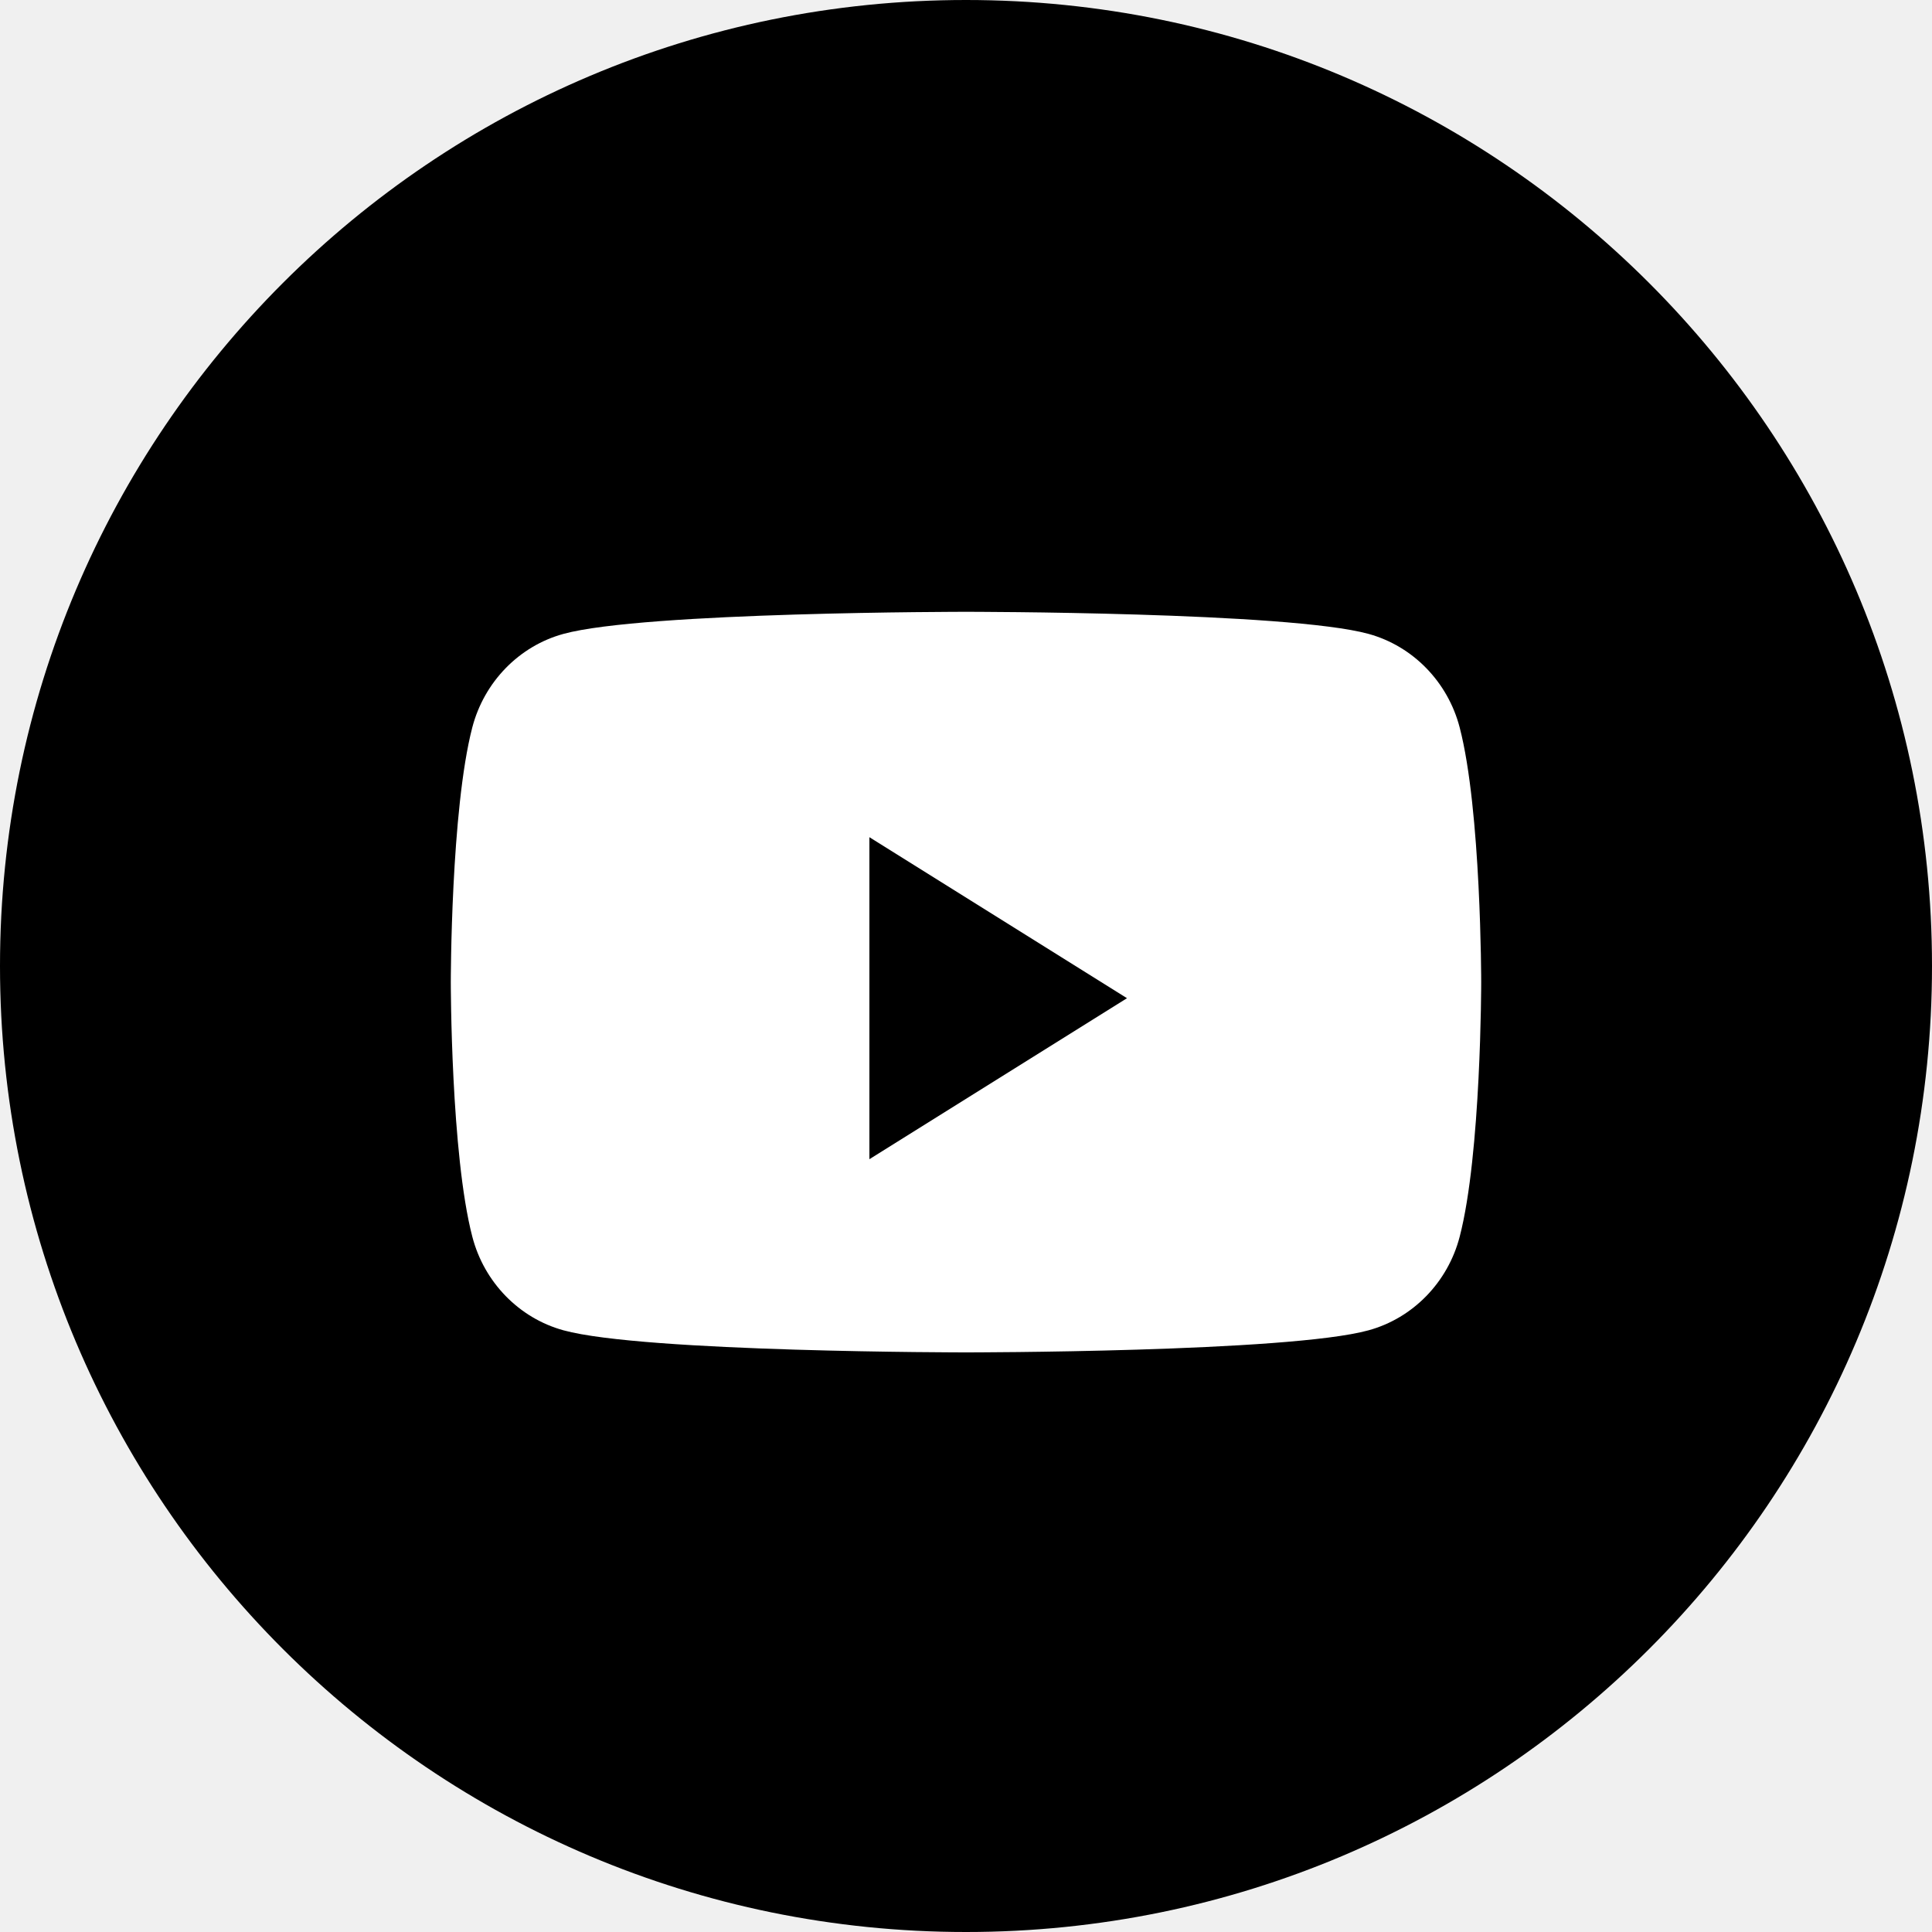
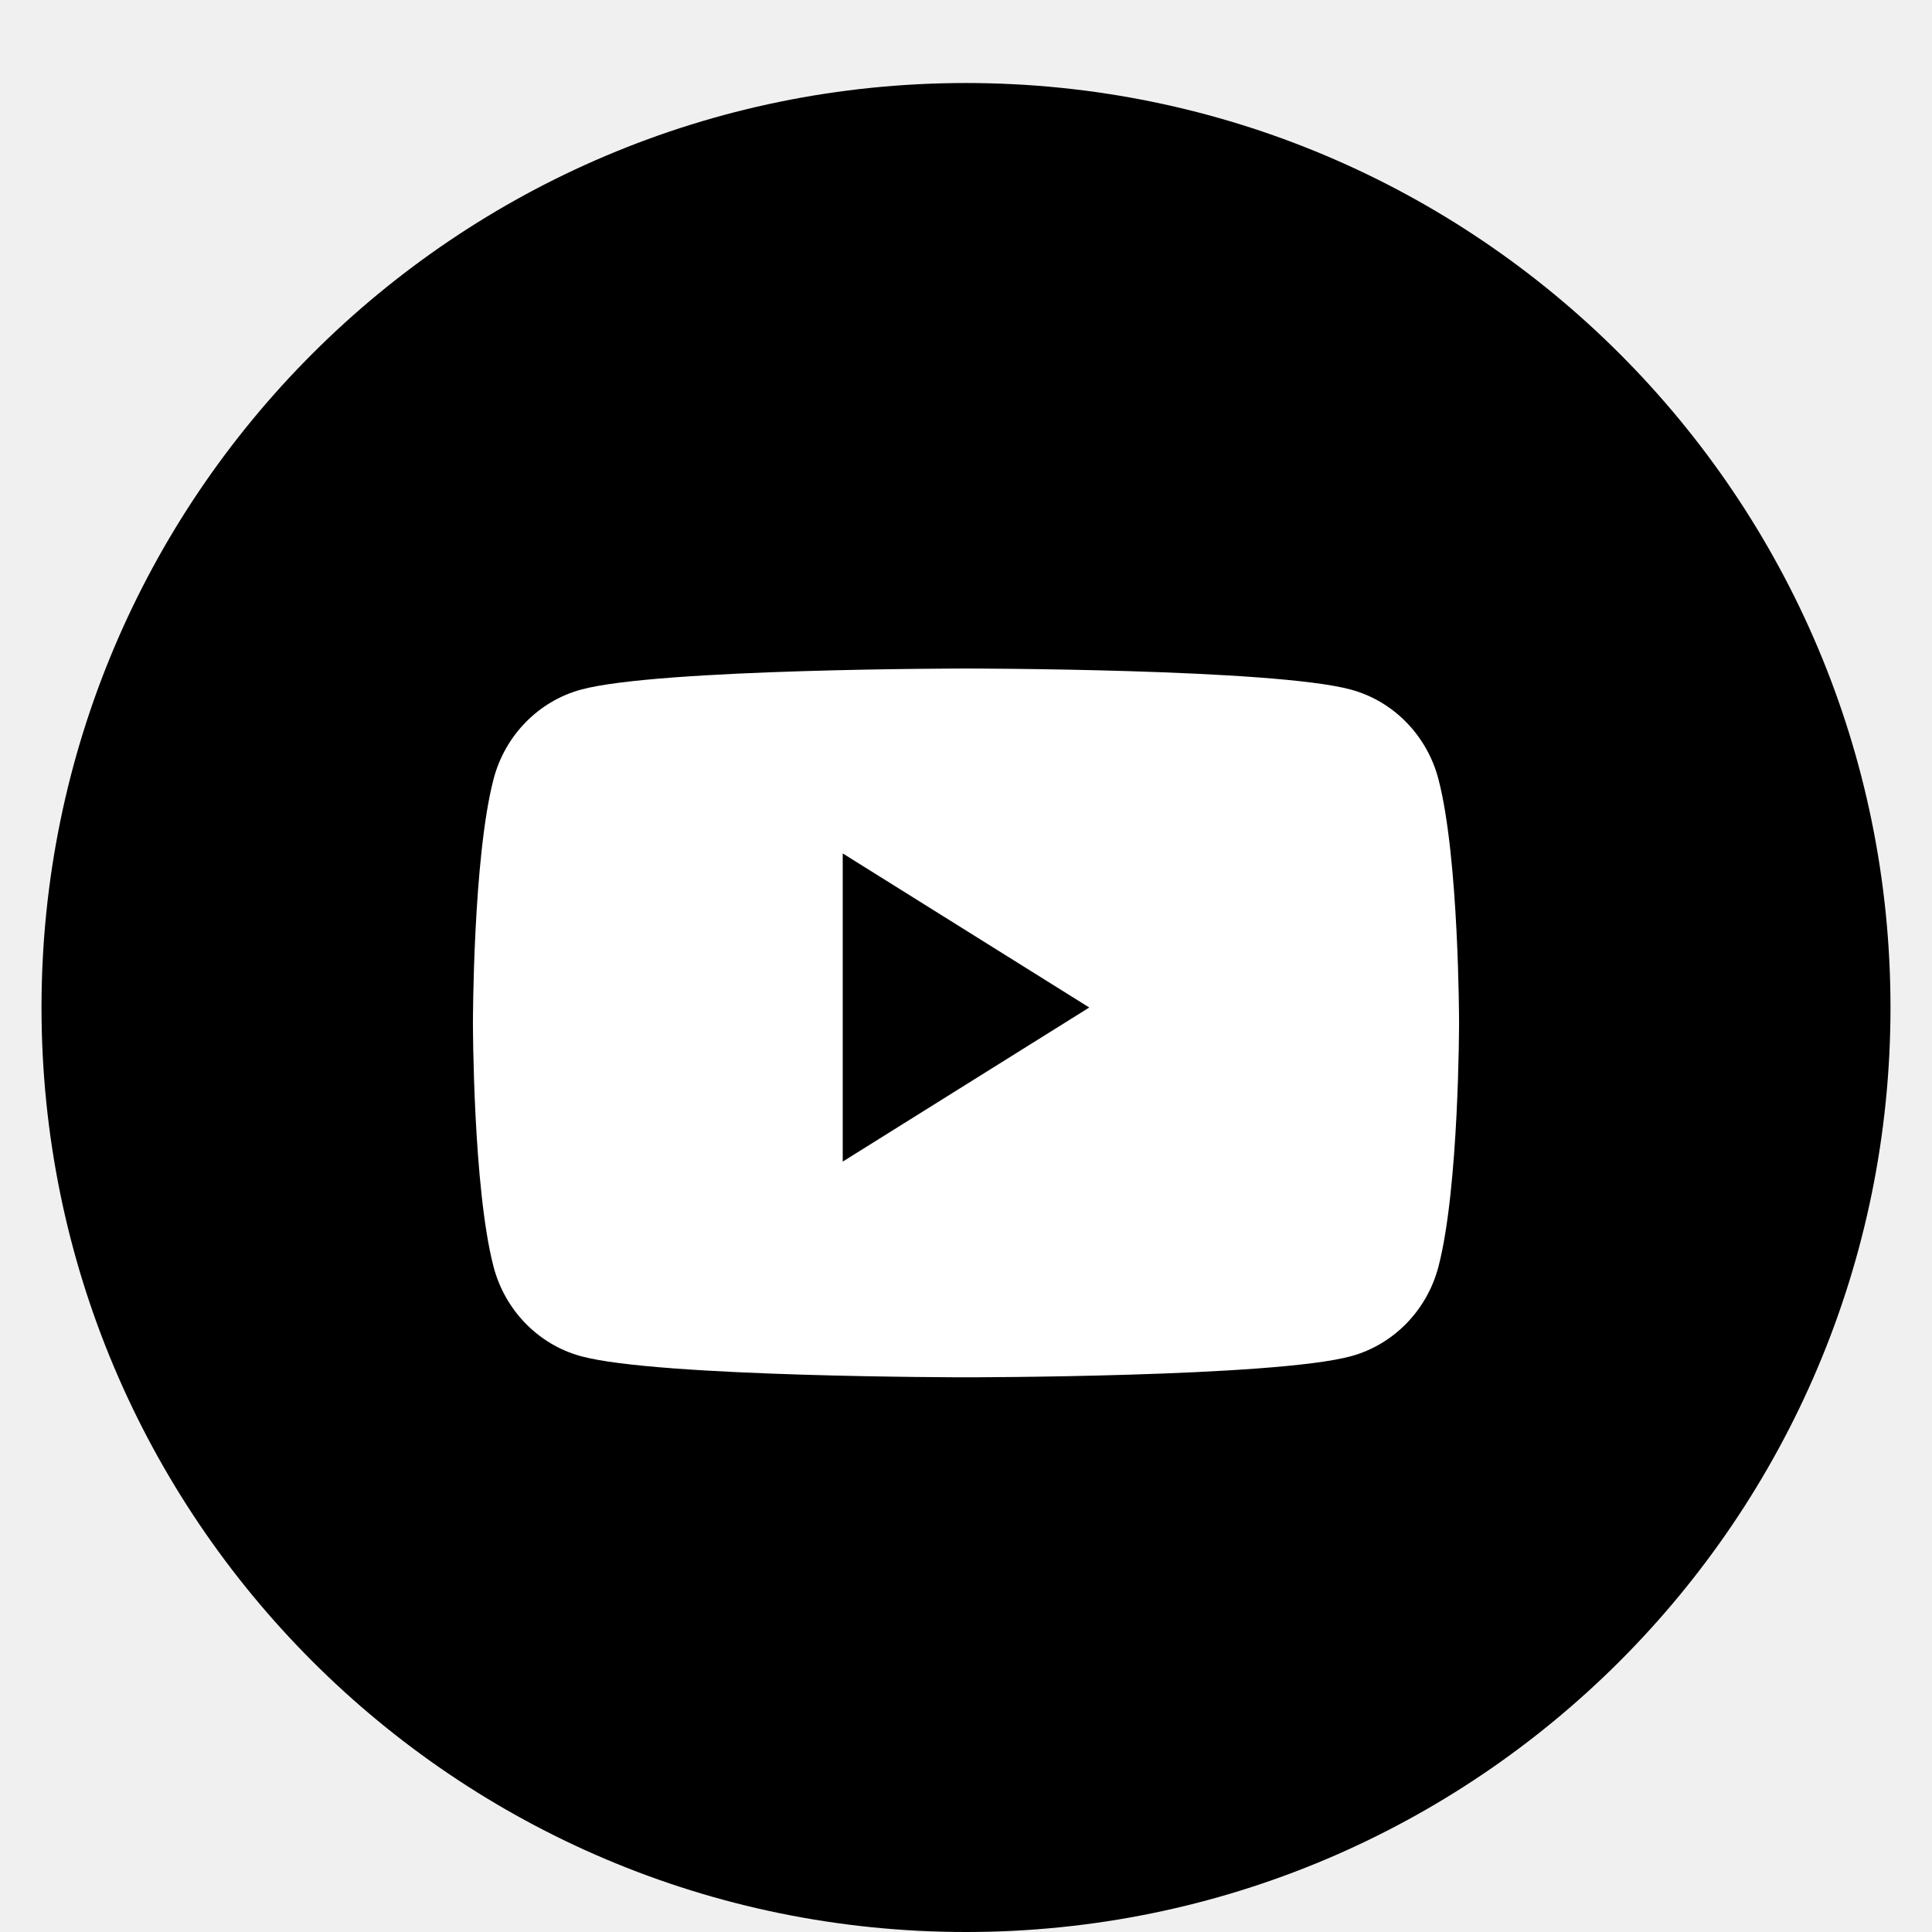
- <svg xmlns="http://www.w3.org/2000/svg" id="svg2" width="48" height="48" fill="none" version="1.1" viewBox="0 0 48 48">
-   <rect style="fill:#fff" id="rect2" width="31.815" height="24.031" x="8.34" y="13.653" />
-   <path id="path1" fill="#000" fill-rule="evenodd" d="M 0,24 C 0,10.745 10.745,0 24,0 37.255,0 48,10.745 48,24 48,37.255 37.255,48 24,48 10.745,48 0,37.255 0,24 Z M 36.265,18.073 C 35.971,16.942 35.103,16.052 34.002,15.749 32.005,15.2 24,15.2 24,15.2 c 0,0 -8.005,0 -10.002,0.549 -1.102,0.302 -1.969,1.193 -2.264,2.324 C 11.2,20.123 11.2,24.4 11.2,24.4 c 0,0 0,4.277 0.535,6.327 0.294,1.131 1.162,2.022 2.264,2.324 C 15.995,33.6 24,33.6 24,33.6 c 0,0 8.005,0 10.002,-0.549 1.101,-0.302 1.969,-1.193 2.263,-2.324 C 36.8,28.677 36.8,24.4 36.8,24.4 c 0,0 0,-4.277 -0.535,-6.327 z" clip-rule="evenodd" />
-   <path id="path2" fill="#000" fill-rule="evenodd" d="m 21.6,28.8 v -8 l 6.4,4 z" clip-rule="evenodd" />
+ <svg xmlns="http://www.w3.org/2000/svg" id="svg2" width="512" height="512" fill="none" version="1.1" viewBox="0 0 512 512">
+   <defs id="defs1" />
+   <rect style="fill:#ffffff;stroke-width:10.208" id="rect2" width="324.778" height="245.316" x="93.611" y="144.342" />
+   <path id="path1" fill="#000000" fill-rule="evenodd" d="M 11,267 C 11,131.691 120.691,22 256,22 391.309,22 501,131.691 501,267 501,402.309 391.309,512 256,512 120.691,512 11,402.309 11,267 Z M 381.205,206.497 C 378.2,194.952 369.344,185.86 358.1,182.774 337.722,177.167 256,177.167 256,177.167 c 0,0 -81.722,0 -102.101,5.607 -11.245,3.086 -20.101,12.178 -23.107,23.723 -5.459,20.925 -5.459,64.586 -5.459,64.586 0,0 0,43.659 5.459,64.586 3.005,11.546 11.861,20.637 23.107,23.724 C 174.278,365 256,365 256,365 c 0,0 81.722,0 102.1,-5.606 11.244,-3.087 20.1,-12.179 23.106,-23.724 5.461,-20.927 5.461,-64.586 5.461,-64.586 0,0 0,-43.661 -5.461,-64.586 z" clip-rule="evenodd" style="stroke-width:10.208" />
+   <path id="path2" fill="#000000" fill-rule="evenodd" d="m 223.333,307.833 v -81.667 l 65.333,40.834 z" clip-rule="evenodd" style="stroke-width:10.208" />
</svg>
